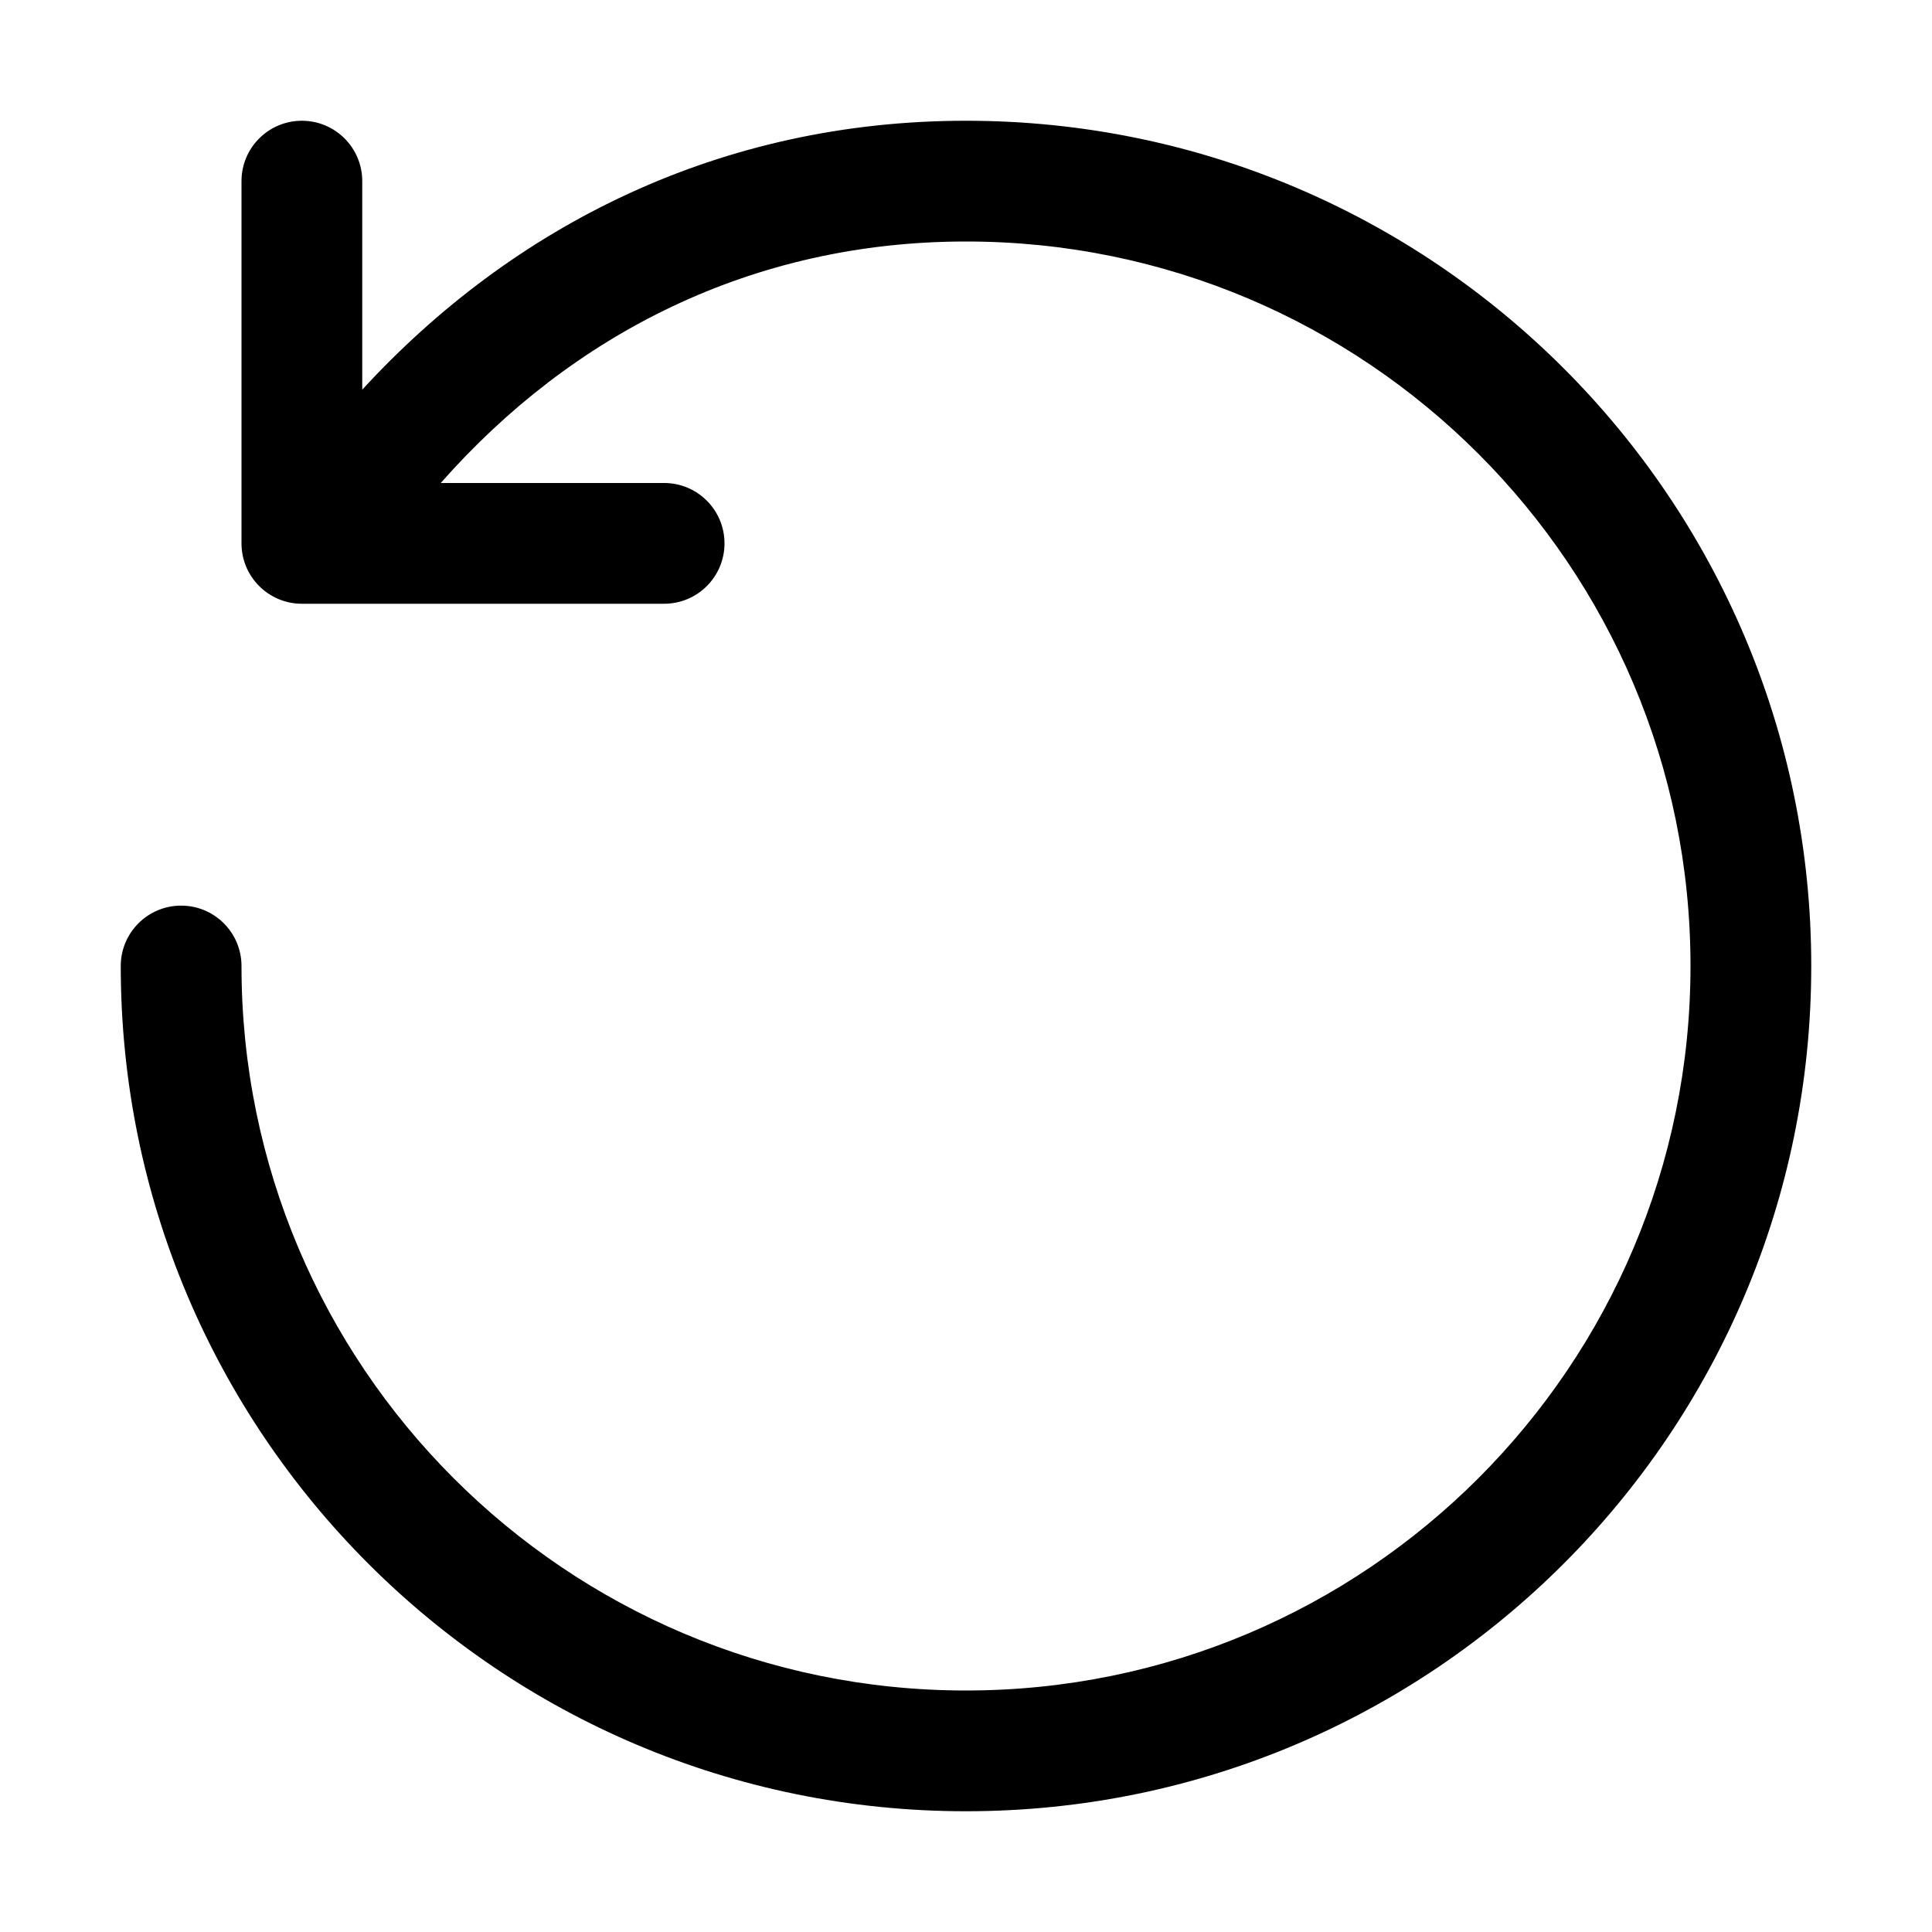
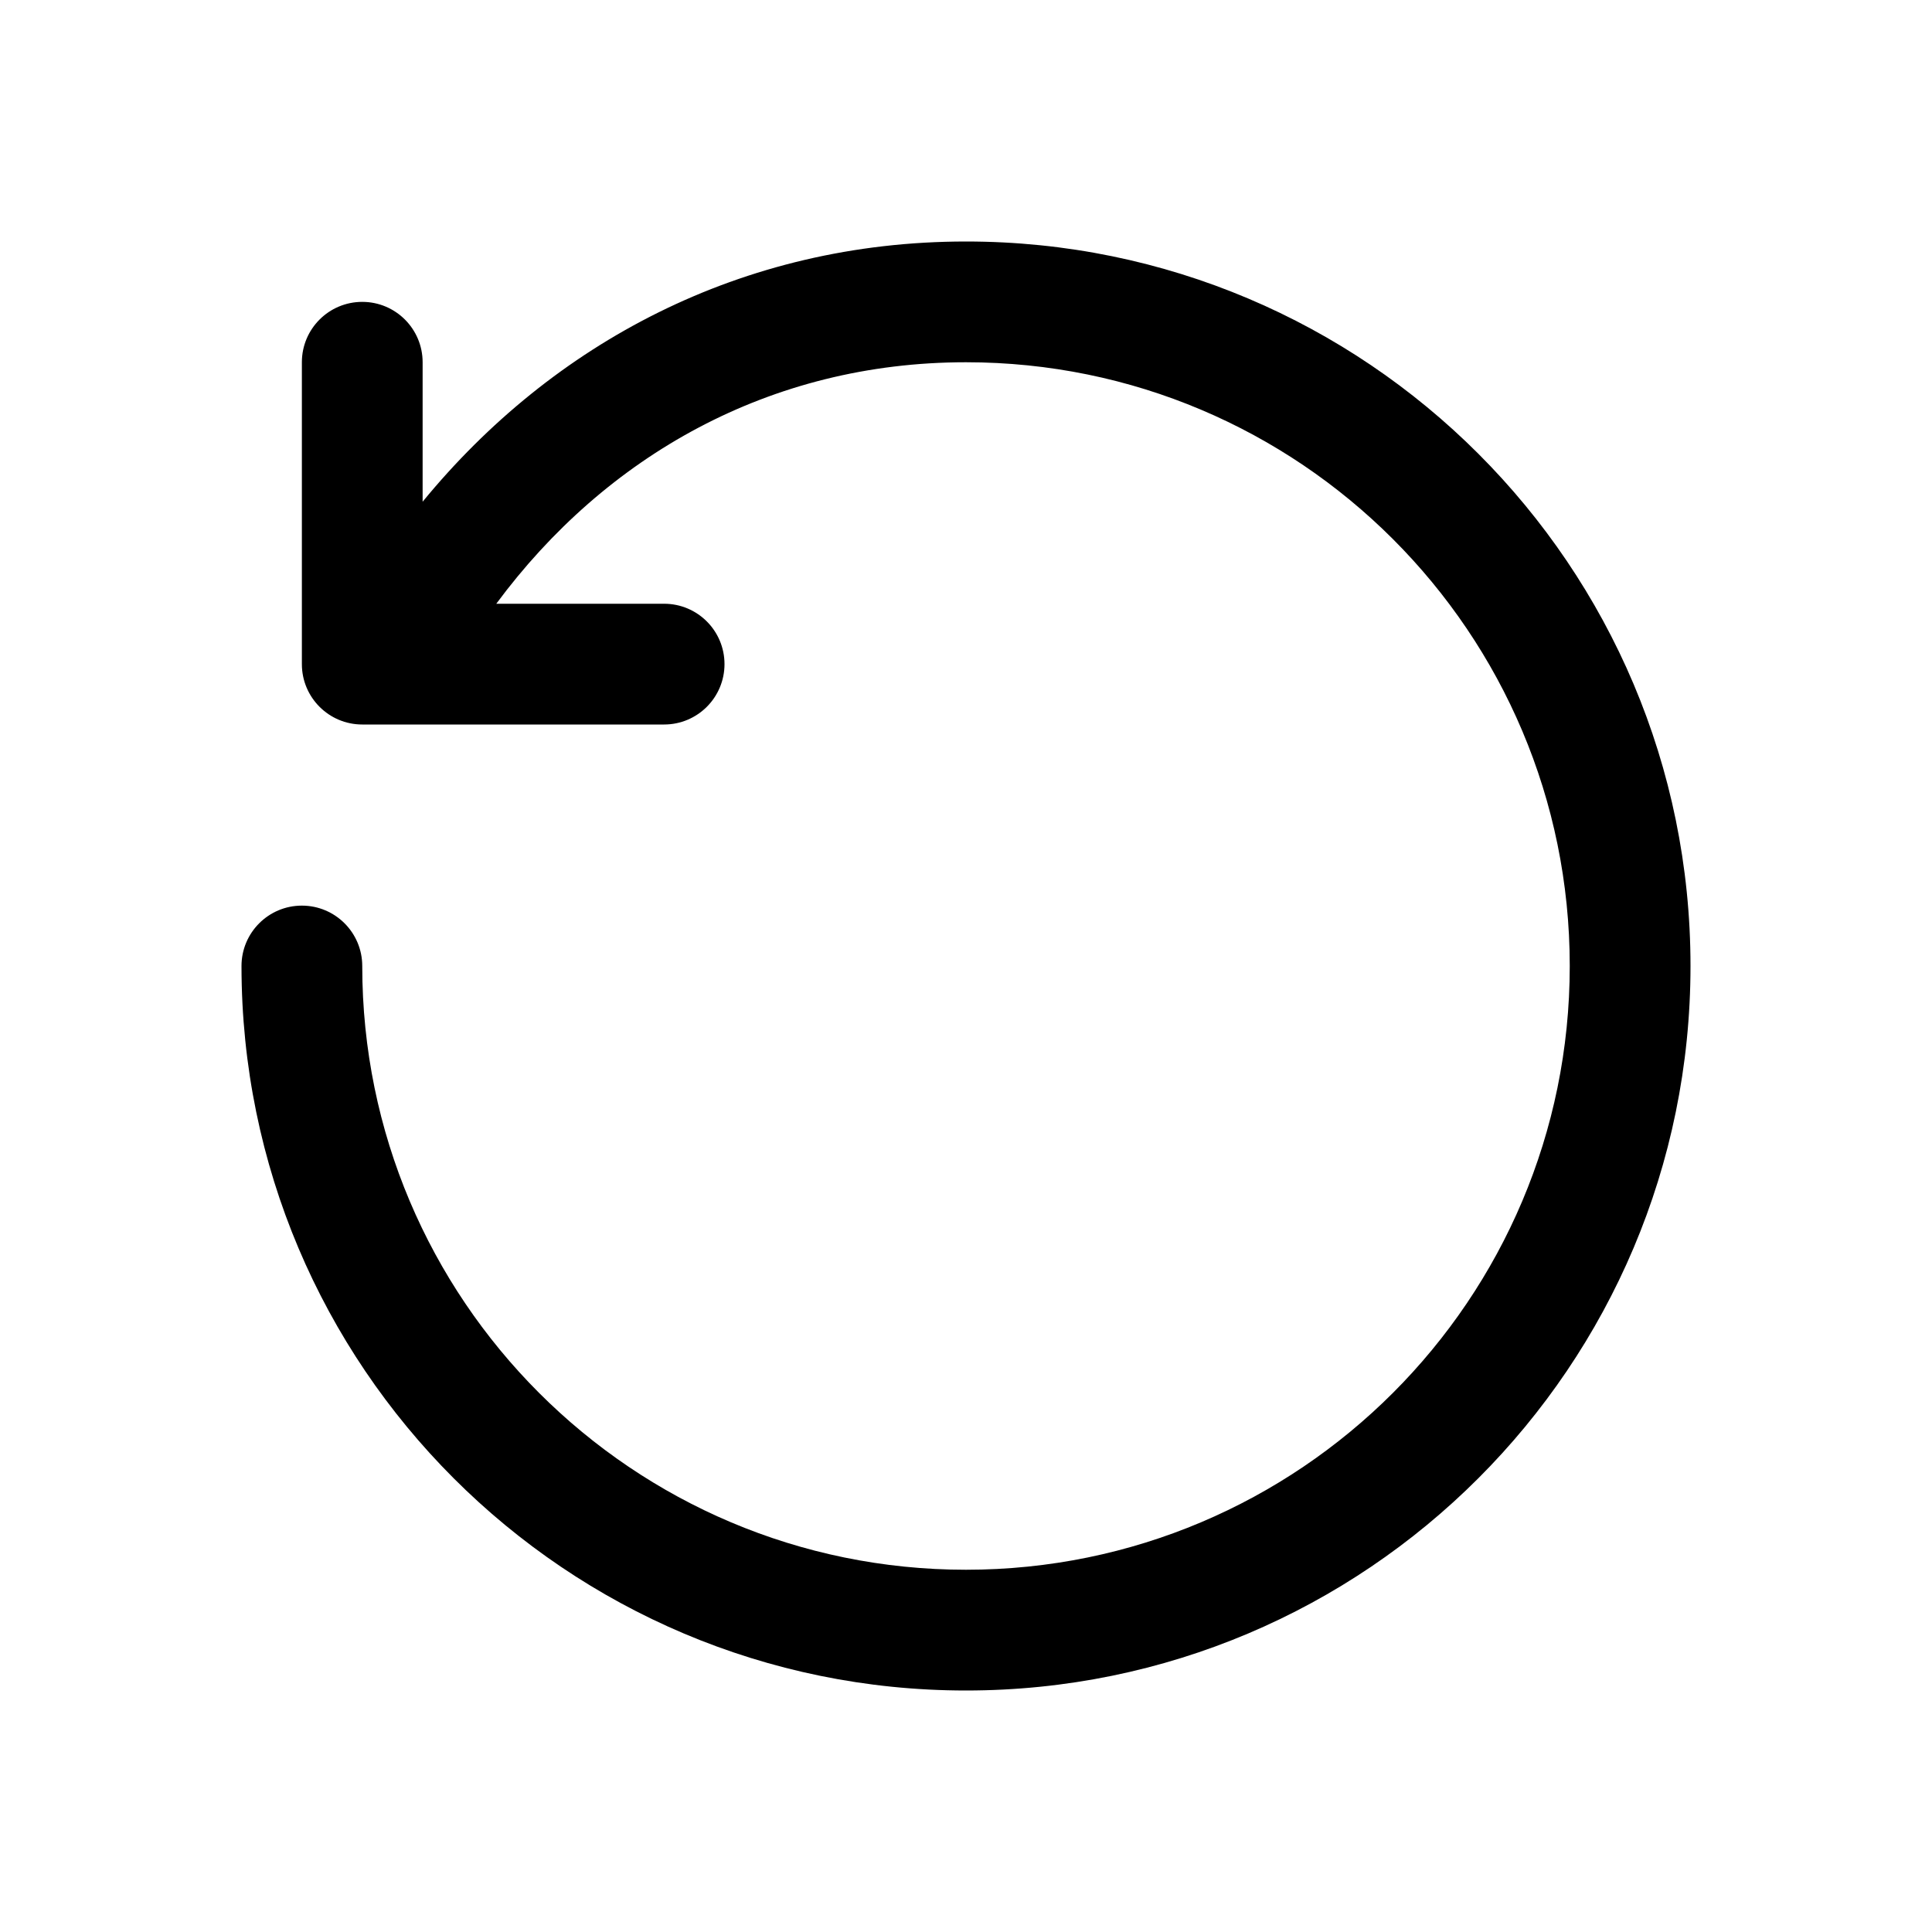
<svg xmlns="http://www.w3.org/2000/svg">
  <symbol id="icon" fill="none" viewBox="0 0 16 16">
-     <path fill="currentColor" fill-rule="evenodd" d="M3.65 4C4.739 2.765 6.232 2 8 2a6 6 0 1 1-6 6 .5.5 0 0 0-1 0 7 7 0 1 0 7-7c-2.03 0-3.748.864-5 2.227V1.5a.5.5 0 0 0-1 0v3a.5.5 0 0 0 .5.5h3a.5.5 0 0 0 0-1H3.65Z" clip-rule="evenodd" />
+     <path fill="currentColor" fill-rule="evenodd" d="M8 2a6 6 0 1 1-6 6 .5.5 0 0 1 1 0 5 5 0 1 0 5-5c-1.625 0-2.985.777-3.89 2H5.5a.5.5 0 0 1 0 1H3a.5.5 0 0 1-.5-.5V3a.5.5 0 0 1 1 0v1.155C4.574 2.845 6.14 2 8 2Z" clip-rule="evenodd" />
  </symbol>
  <symbol id="icon-large" fill="none" viewBox="0 0 24 24">
-     <path fill="currentColor" fill-rule="evenodd" d="M5.63 7C7.104 5.176 9.467 4 12 4a8 8 0 1 1-8 8 .5.5 0 0 0-1 0 9 9 0 1 0 9-9C9.249 3 6.671 4.236 5 6.194V3.5a.5.5 0 0 0-1 0v4a.5.5 0 0 0 .5.5h4a.5.5 0 0 0 0-1H5.63Z" clip-rule="evenodd" />
+     <path fill="currentColor" fill-rule="evenodd" d="M12 3a9 9 0 1 1-9 9 .5.5 0 0 1 1 0 8 8 0 1 0 8-8C9.467 4 7.107 5.177 5.633 7H8.5a.5.5 0 0 1 0 1h-4a.5.5 0 0 1-.5-.5v-4a.5.5 0 0 1 1 0v2.694C6.671 4.237 9.249 3 12 3Z" clip-rule="evenodd" />
  </symbol>
  <use href="#icon" />
</svg>
